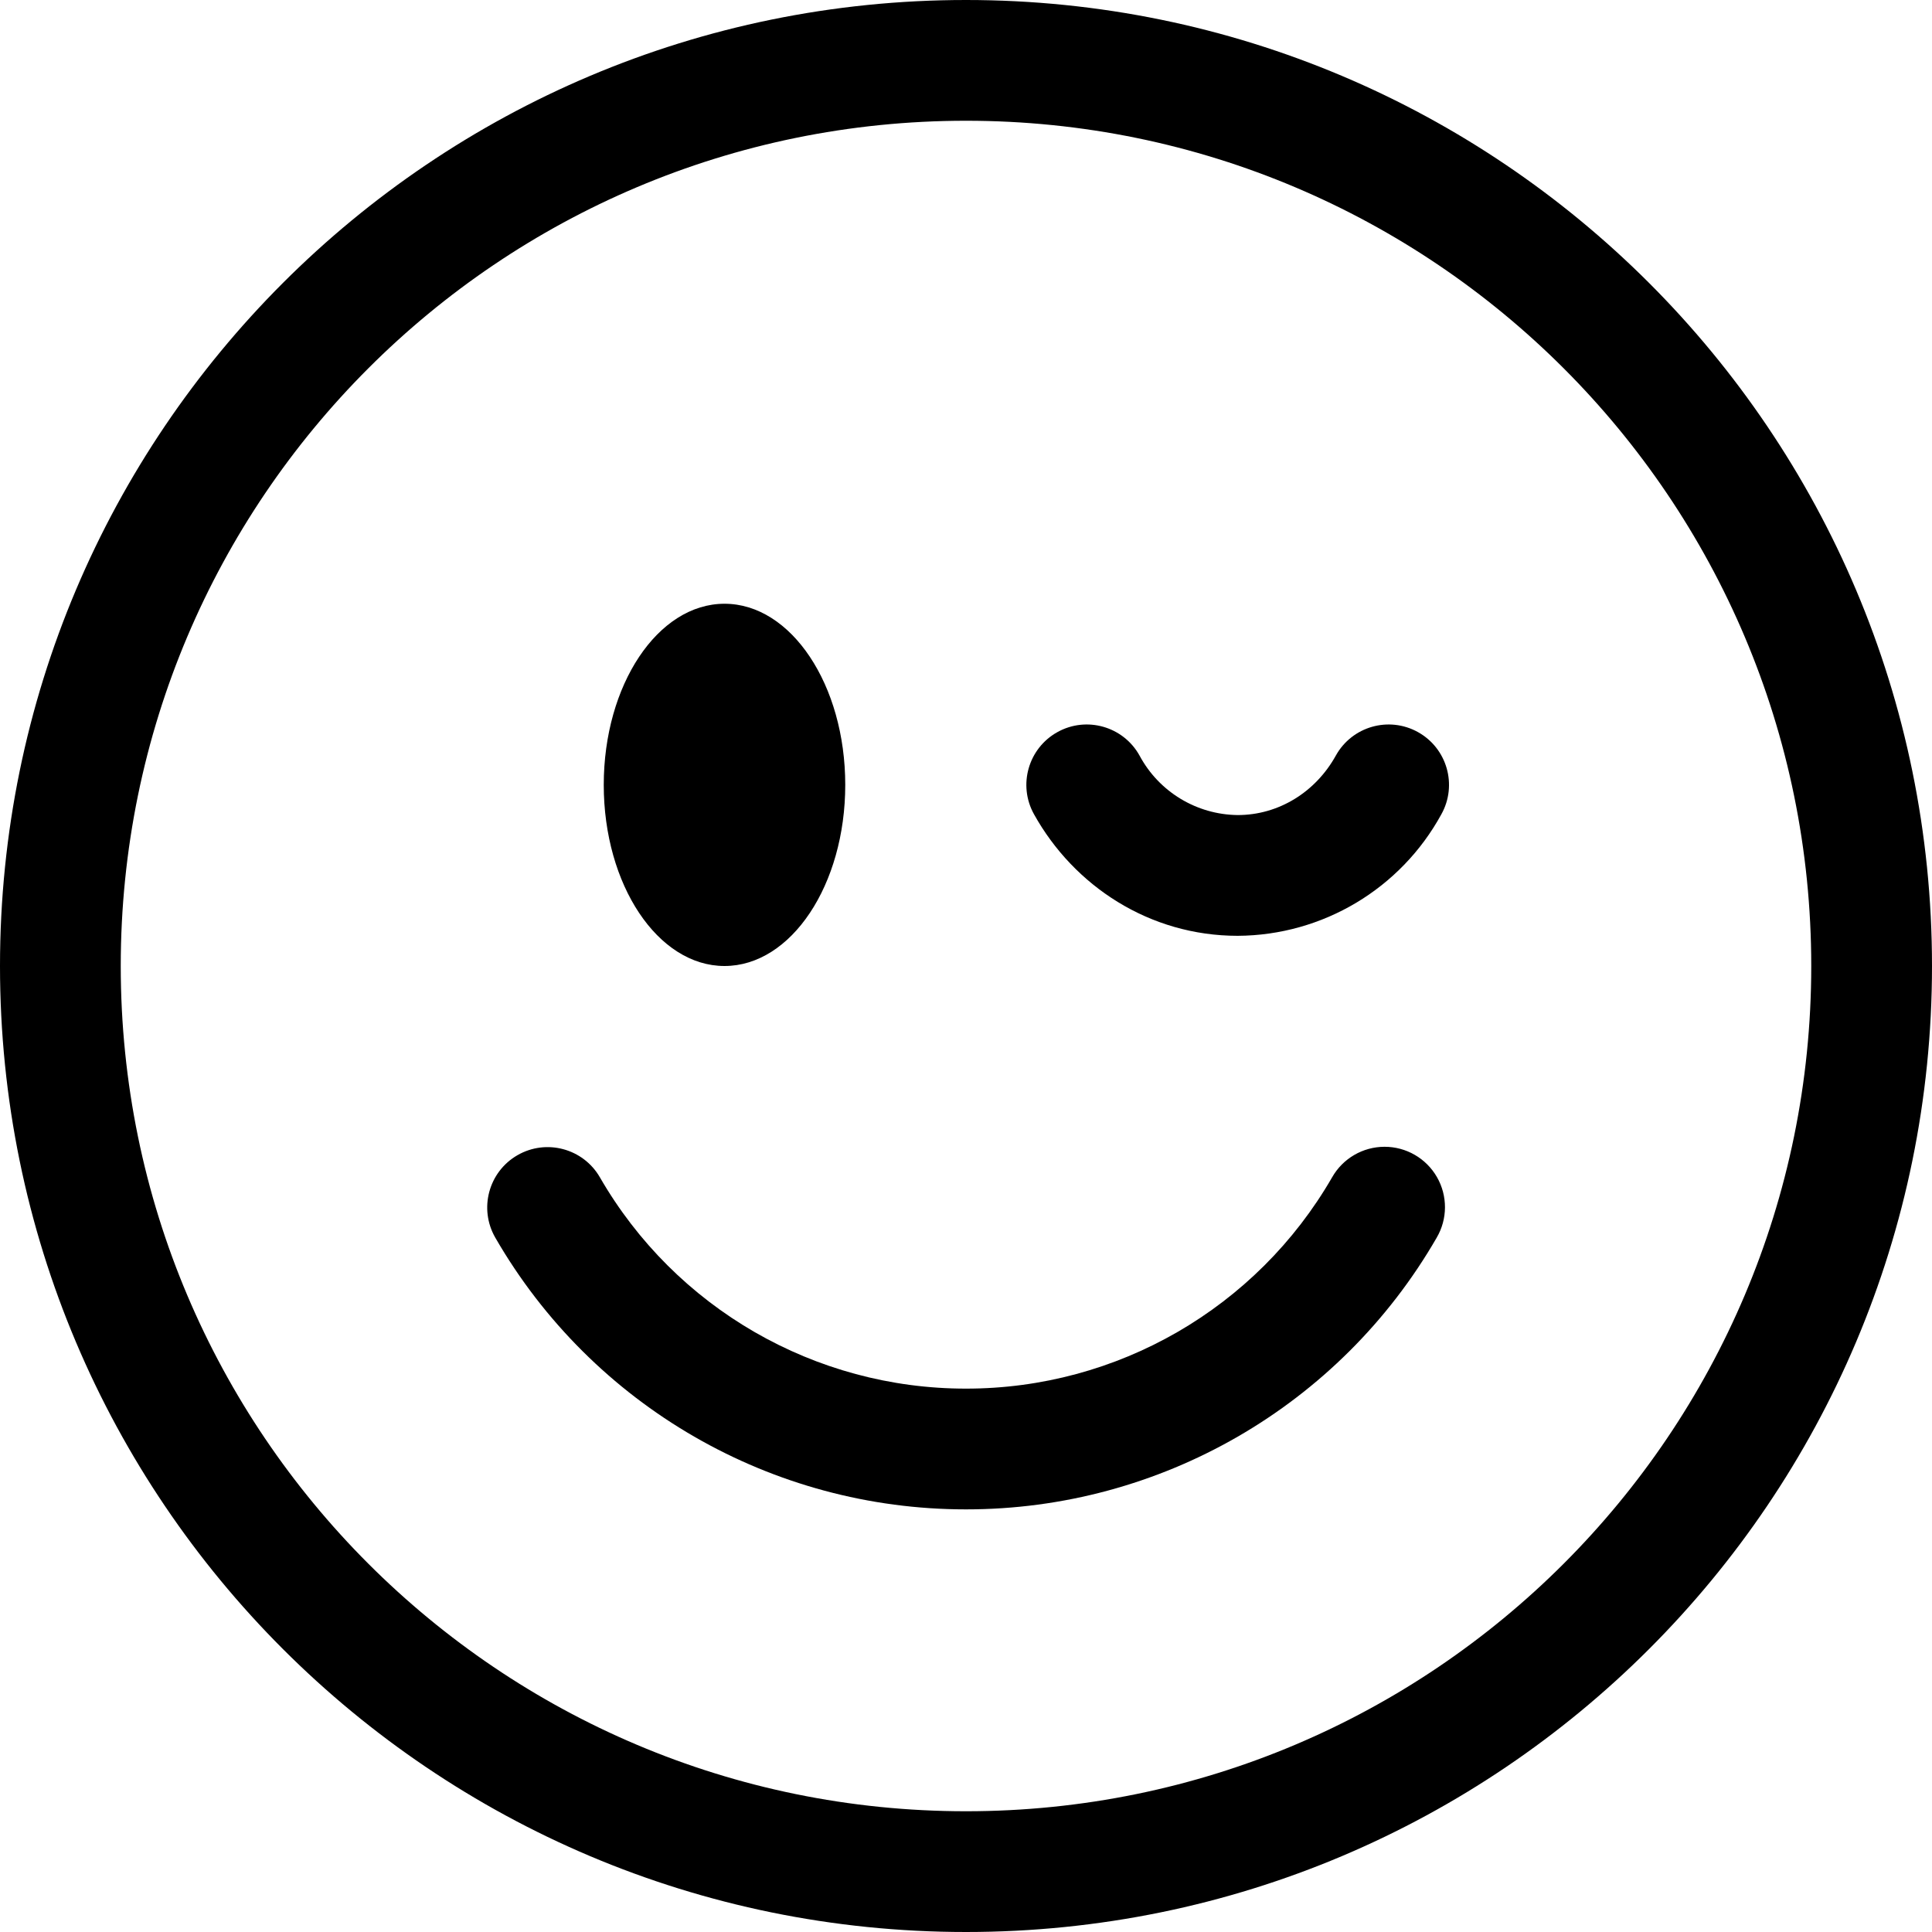
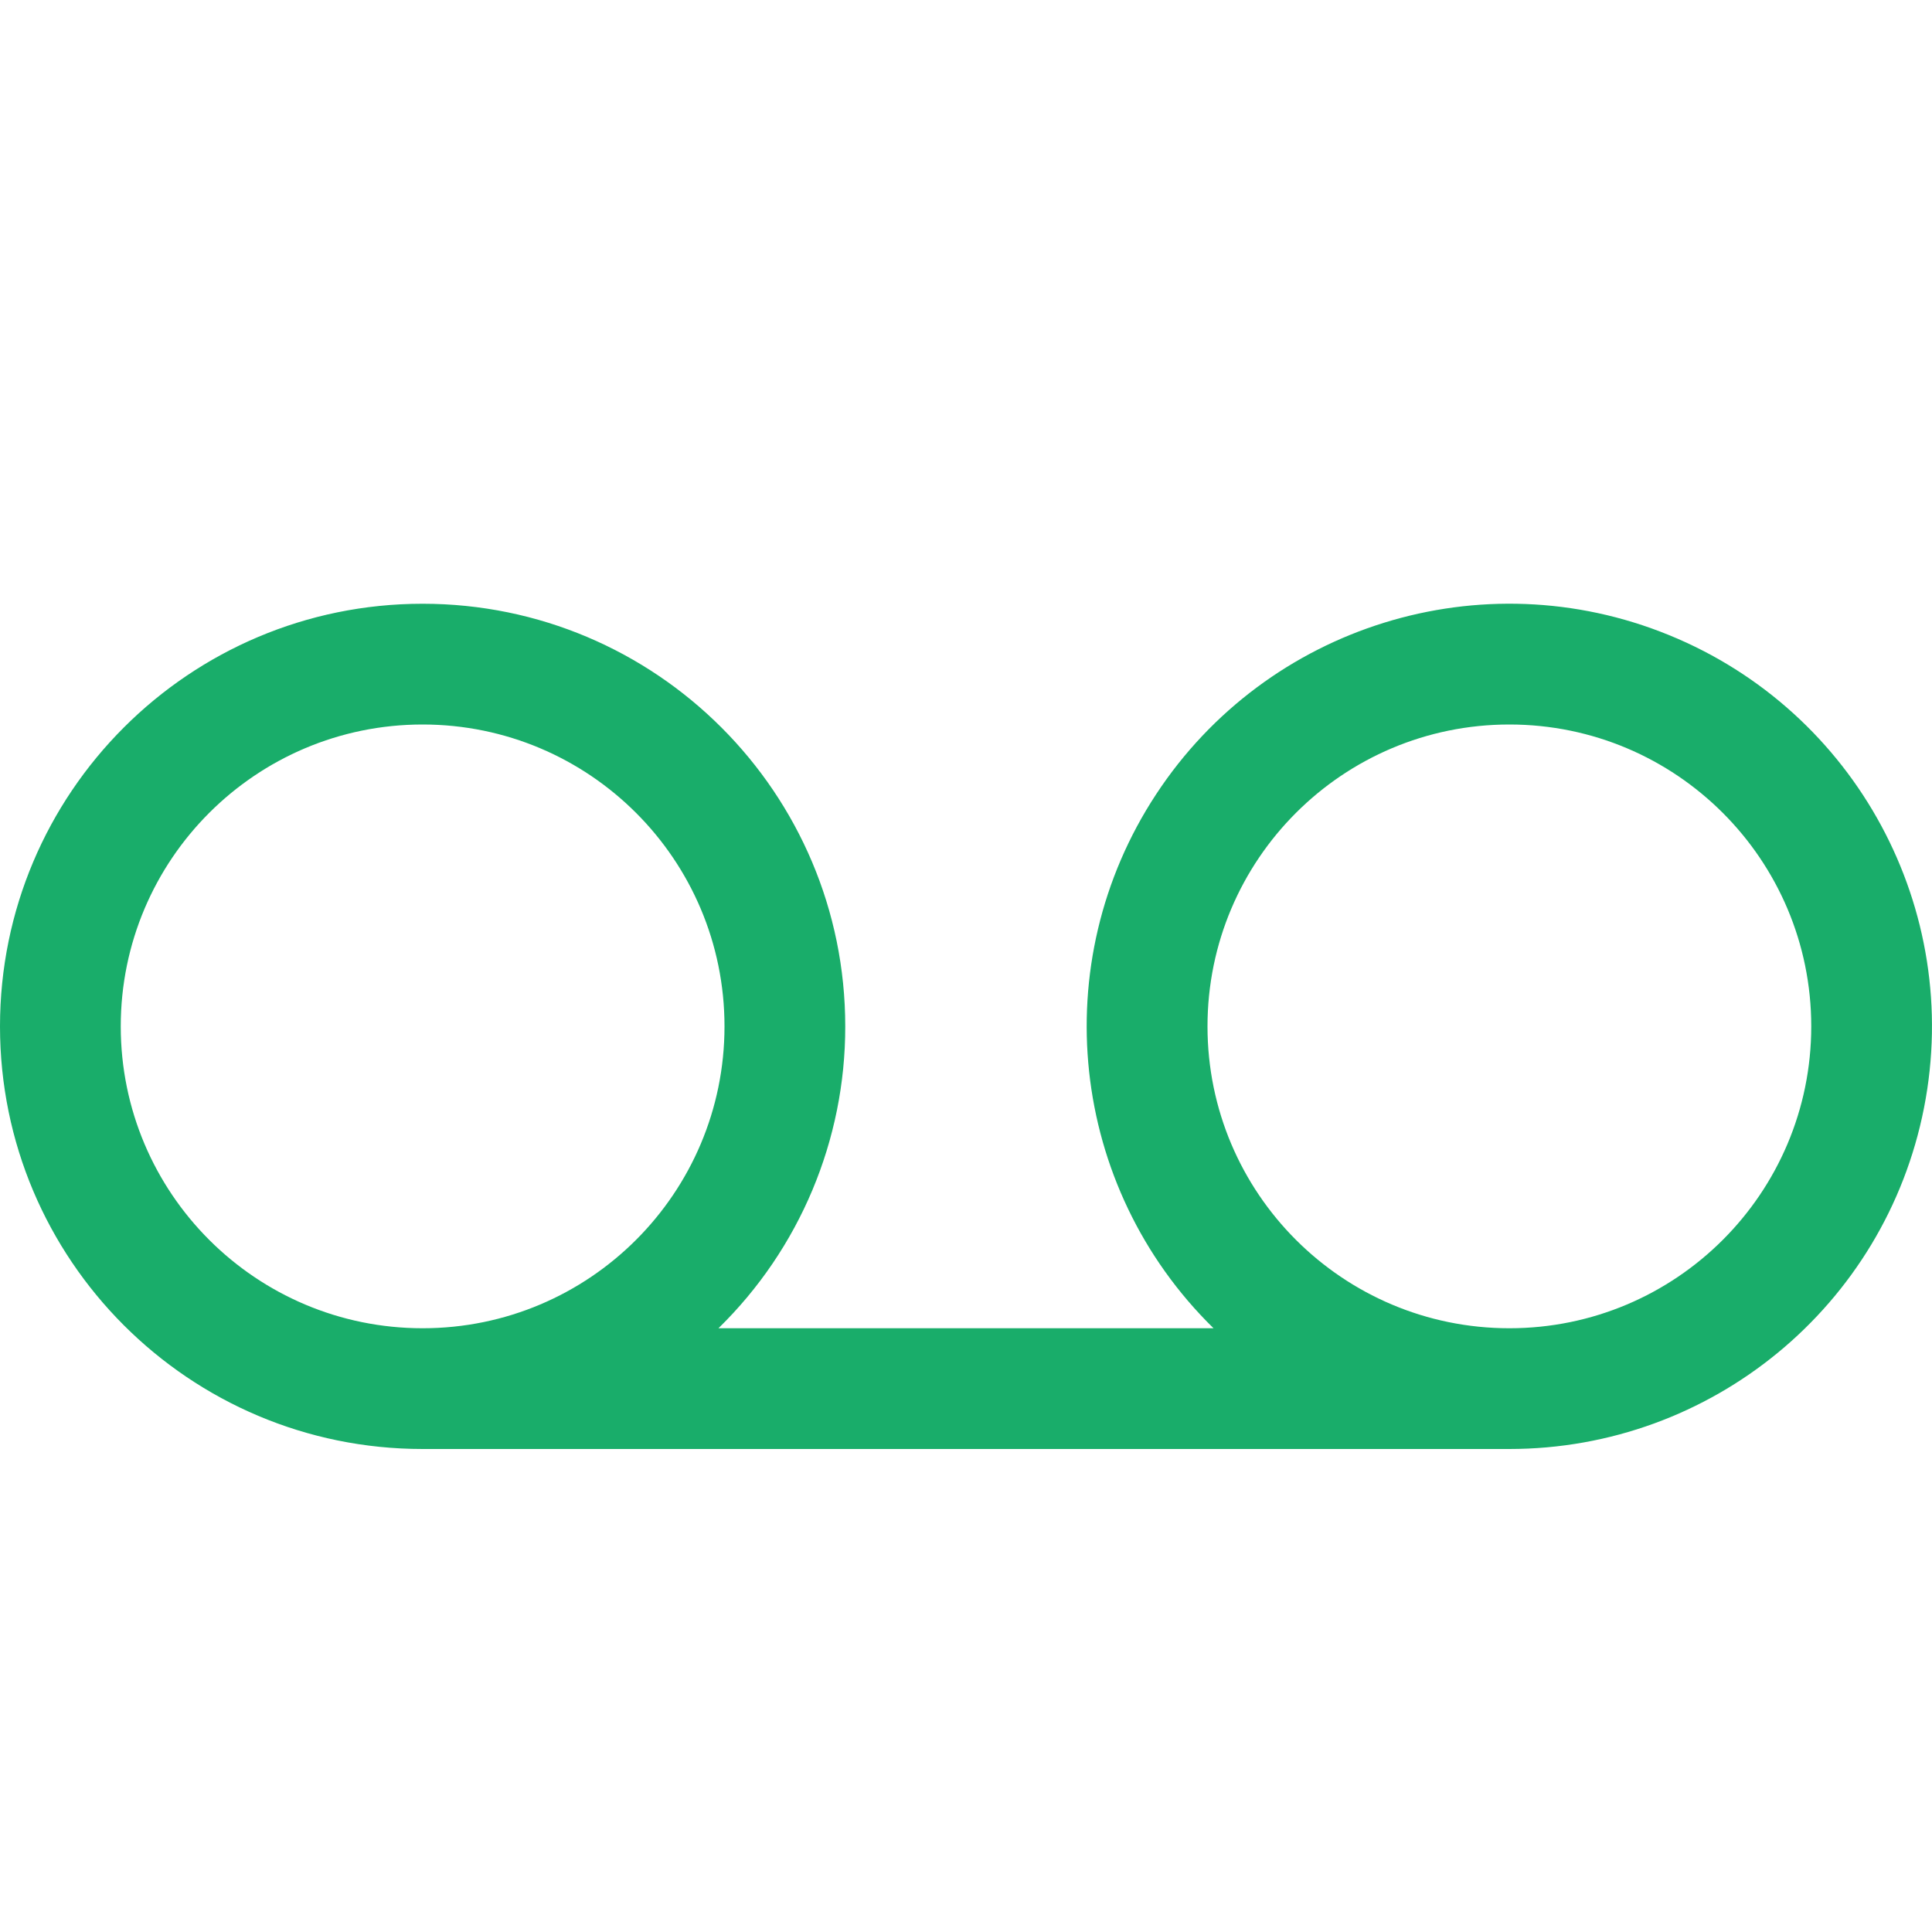
<svg xmlns="http://www.w3.org/2000/svg" aria-hidden="true" role="img" class="iconify iconify--bi" width="32" height="32" preserveAspectRatio="xMidYMid meet" viewBox="0 0 16 16">
-   <g fill="currentColor">
-     <path d="M8 15A7 7 0 1 1 8 1a7 7 0 0 1 0 14zm0 1A8 8 0 1 0 8 0a8 8 0 0 0 0 16z" />
-     <path d="M4.285 9.567a.5.5 0 0 1 .683.183A3.498 3.498 0 0 0 8 11.5a3.498 3.498 0 0 0 3.032-1.75a.5.5 0 1 1 .866.5A4.498 4.498 0 0 1 8 12.5a4.498 4.498 0 0 1-3.898-2.25a.5.5 0 0 1 .183-.683zM7 6.5C7 7.328 6.552 8 6 8s-1-.672-1-1.5S5.448 5 6 5s1 .672 1 1.5zm1.757-.437a.5.5 0 0 1 .68.194a.934.934 0 0 0 .813.493c.339 0 .645-.19.813-.493a.5.5 0 1 1 .874.486A1.934 1.934 0 0 1 10.25 7.75c-.73 0-1.356-.412-1.687-1.007a.5.5 0 0 1 .194-.68z" />
-   </g>
+   <path fill="#19ad6a" d="M7 8.5A3.49 3.49 0 0 1 5.95 11h4.1a3.5 3.5 0 1 1 2.45 1h-9A3.5 3.5 0 1 1 7 8.5zm-6 0a2.5 2.5 0 1 0 5 0a2.5 2.5 0 0 0-5 0zm14 0a2.5 2.5 0 1 0-5 0a2.5 2.5 0 0 0 5 0z" />
</svg>
